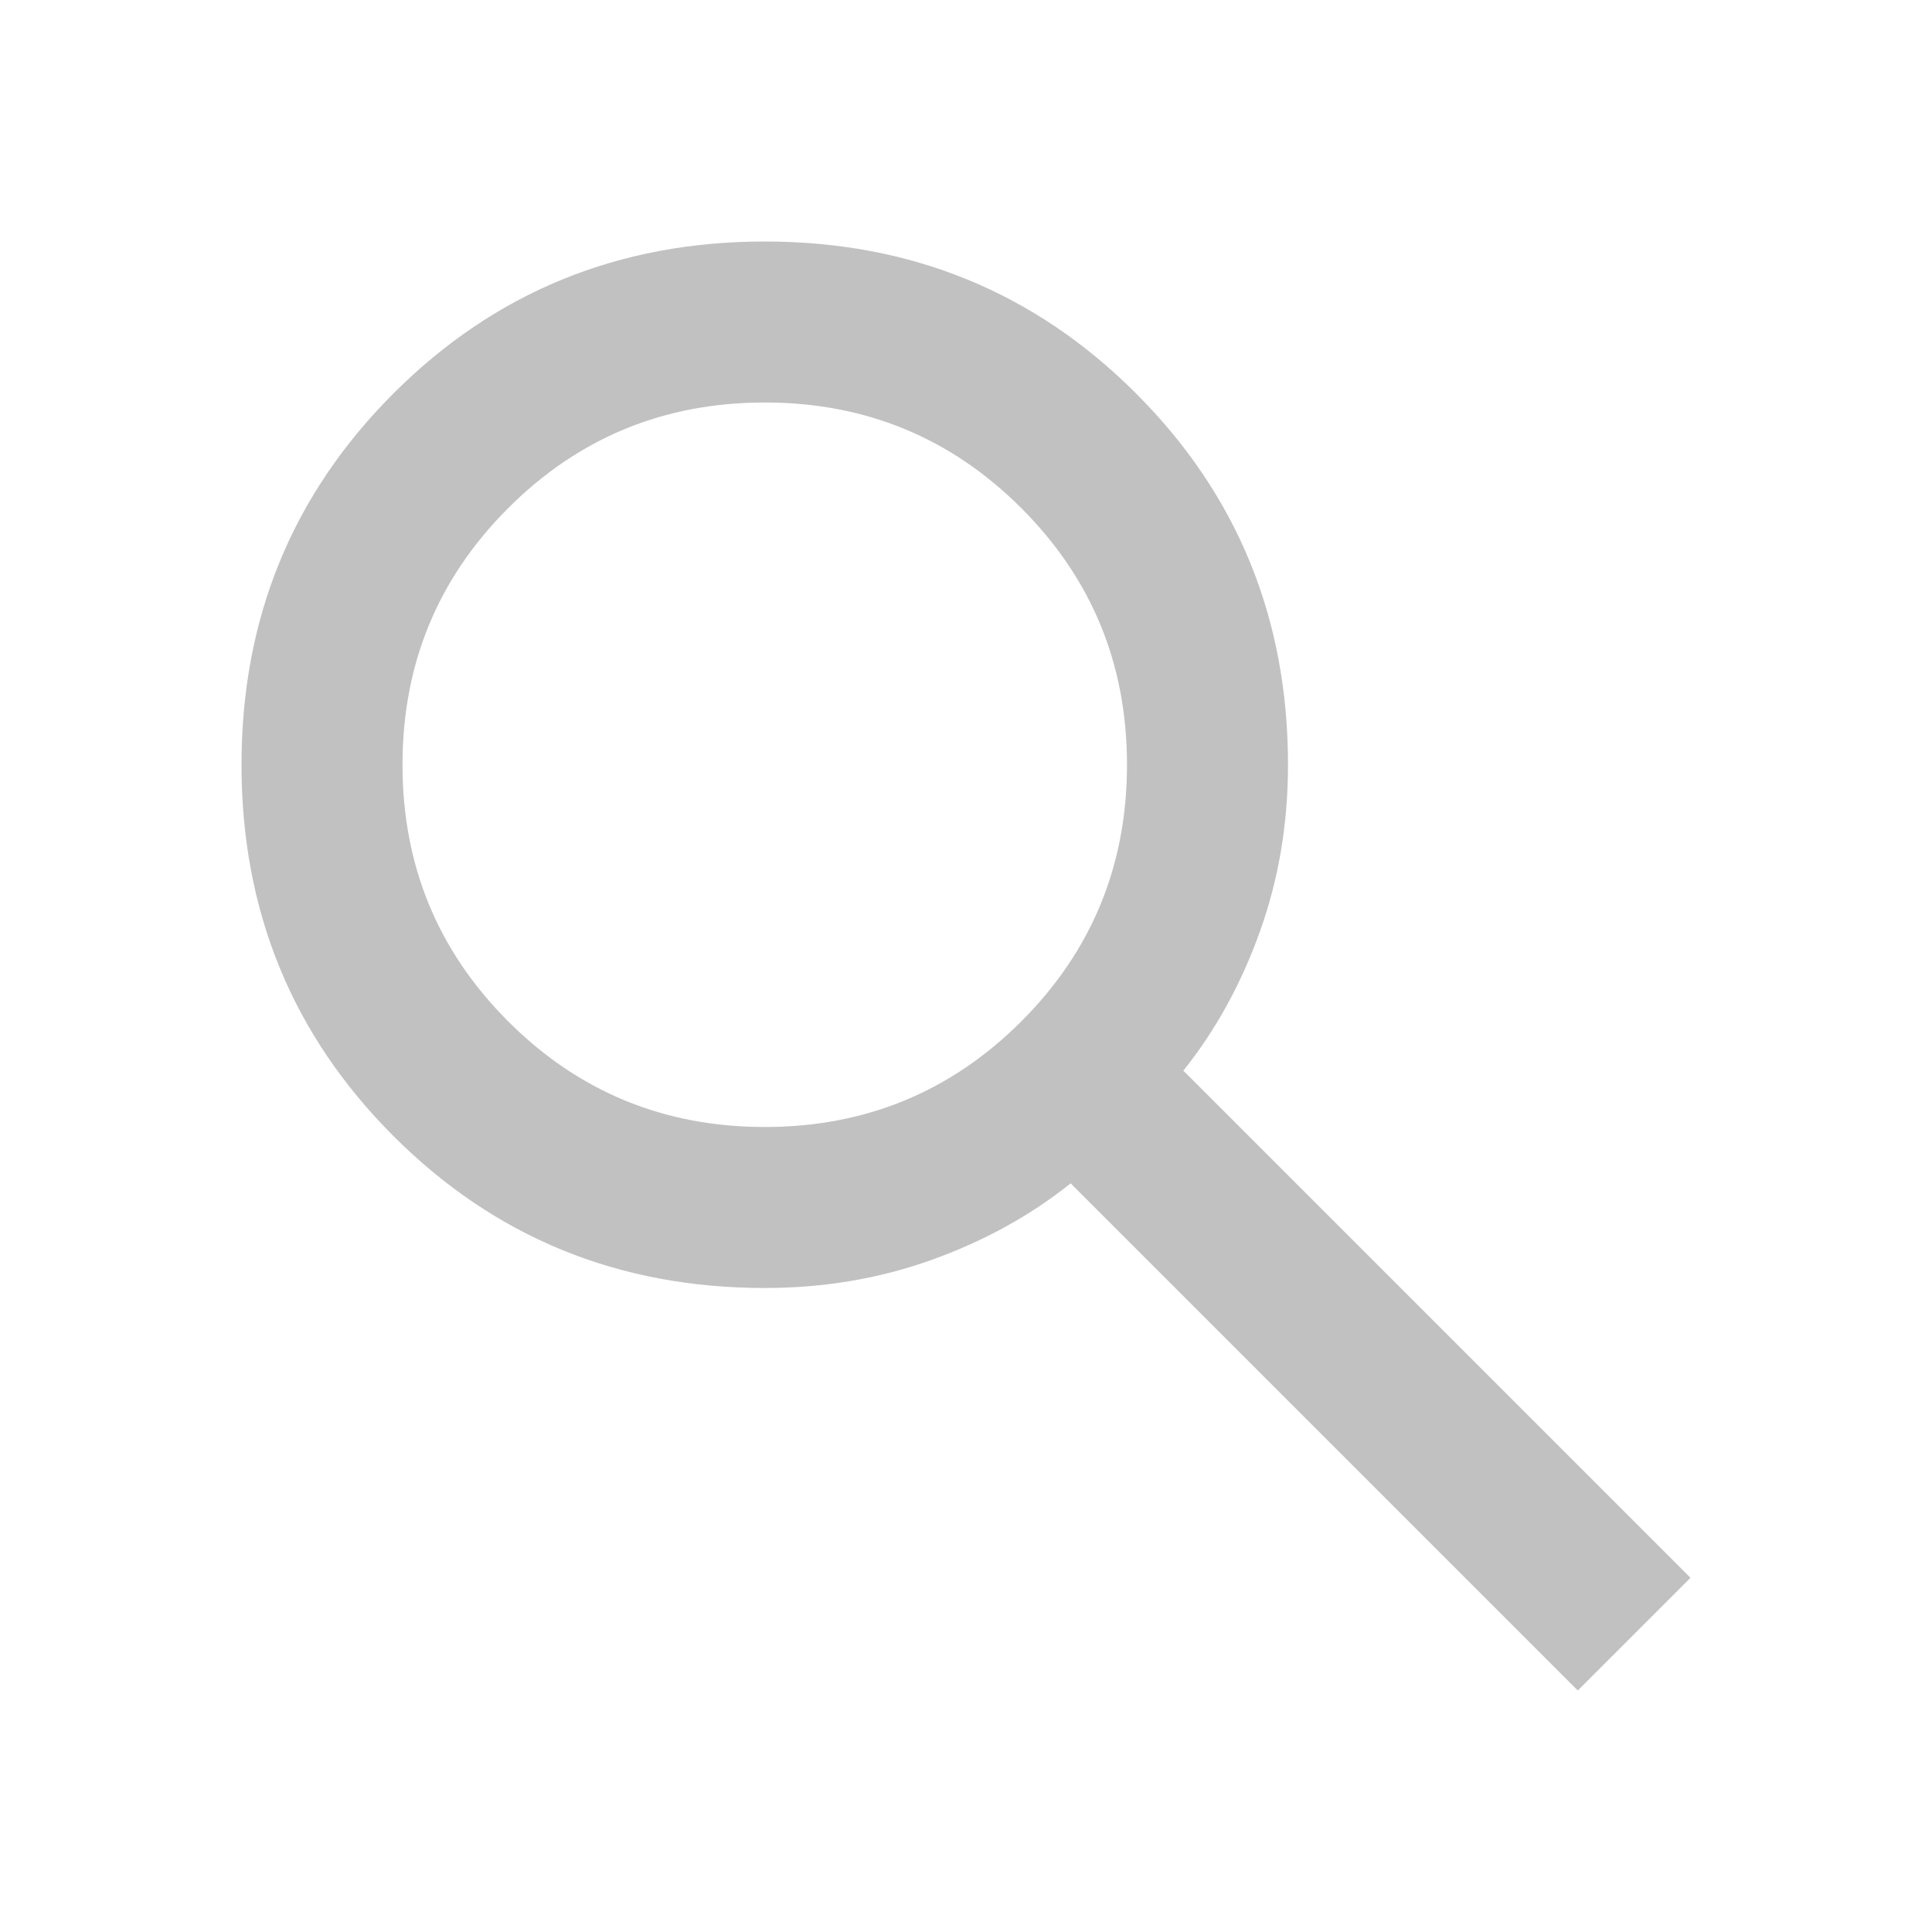
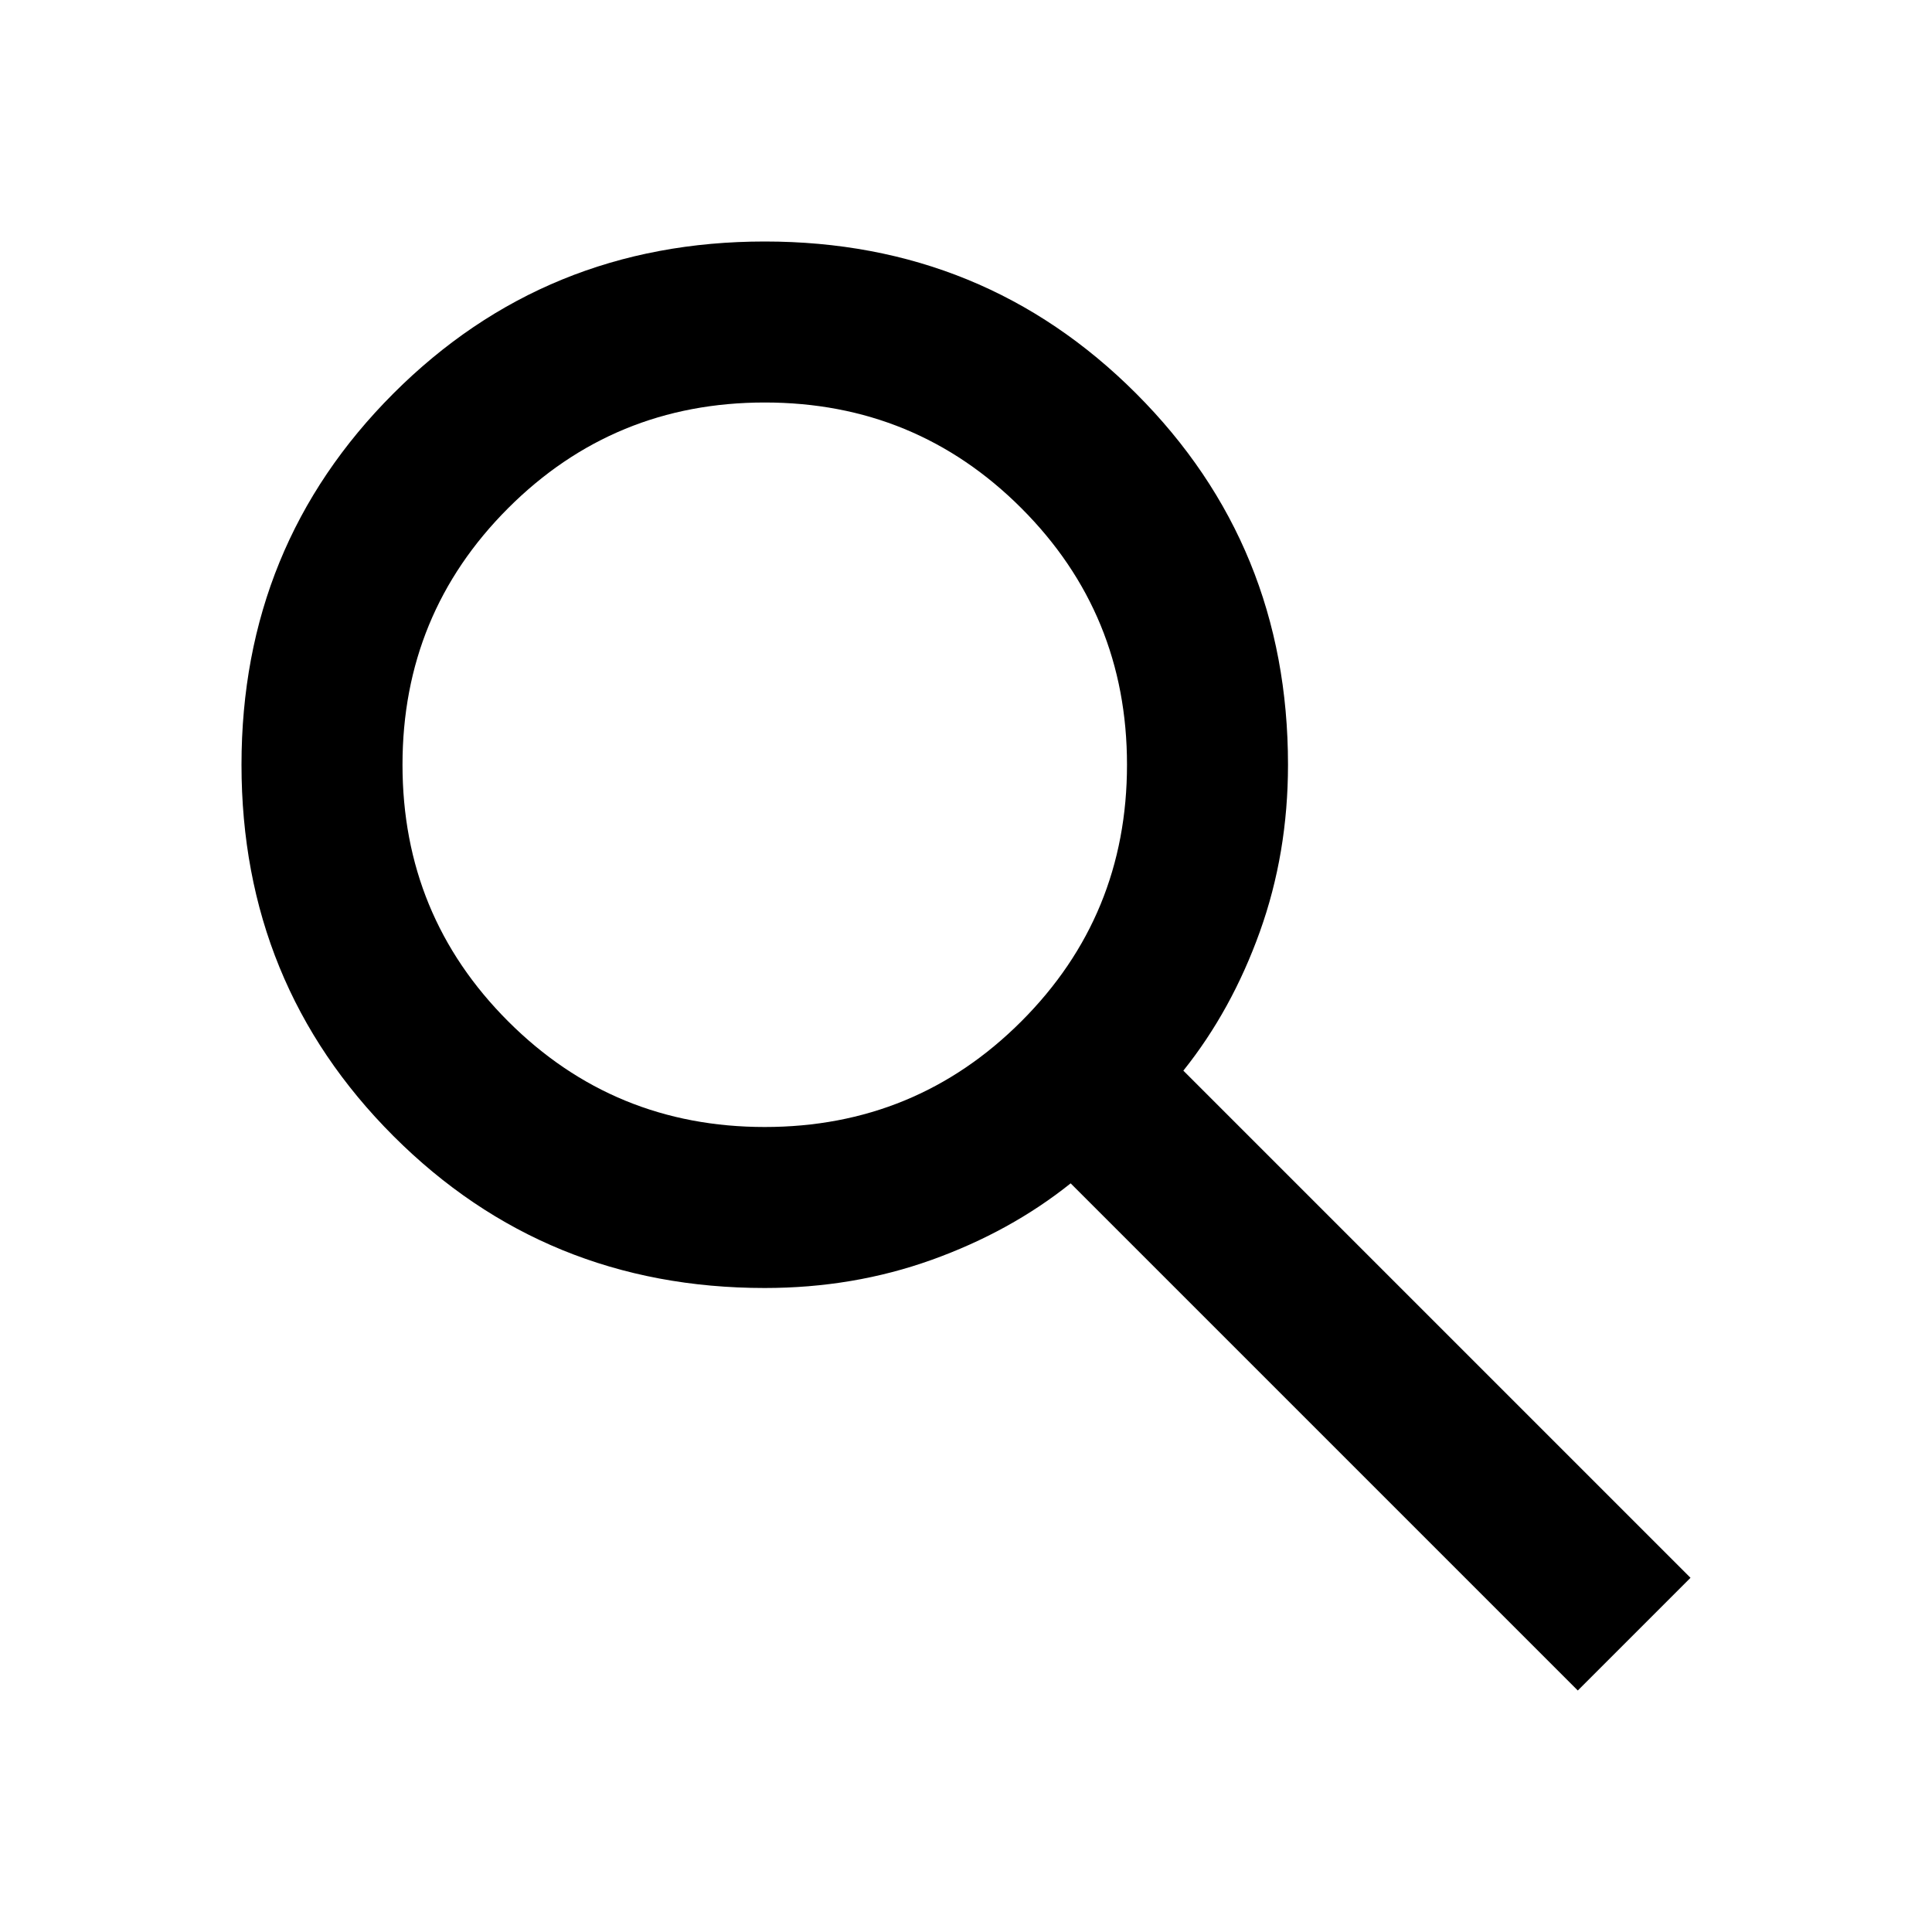
- <svg xmlns="http://www.w3.org/2000/svg" height="24px" viewBox="0 -960 960 960" width="24px" fill="#c1c1c1">
+ <svg xmlns="http://www.w3.org/2000/svg" height="24px" viewBox="0 -960 960 960" width="24px" fill="currentColor">
  <path d="M784-120 532-372q-30 24-69 38t-83 14q-109 0-184.5-75.5T120-580q0-109 75.5-184.5T380-840q109 0 184.5 75.5T640-580q0 44-14 83t-38 69l252 252-56 56ZM380-400q75 0 127.5-52.5T560-580q0-75-52.5-127.5T380-760q-75 0-127.5 52.5T200-580q0 75 52.5 127.5T380-400Z" />
</svg>
